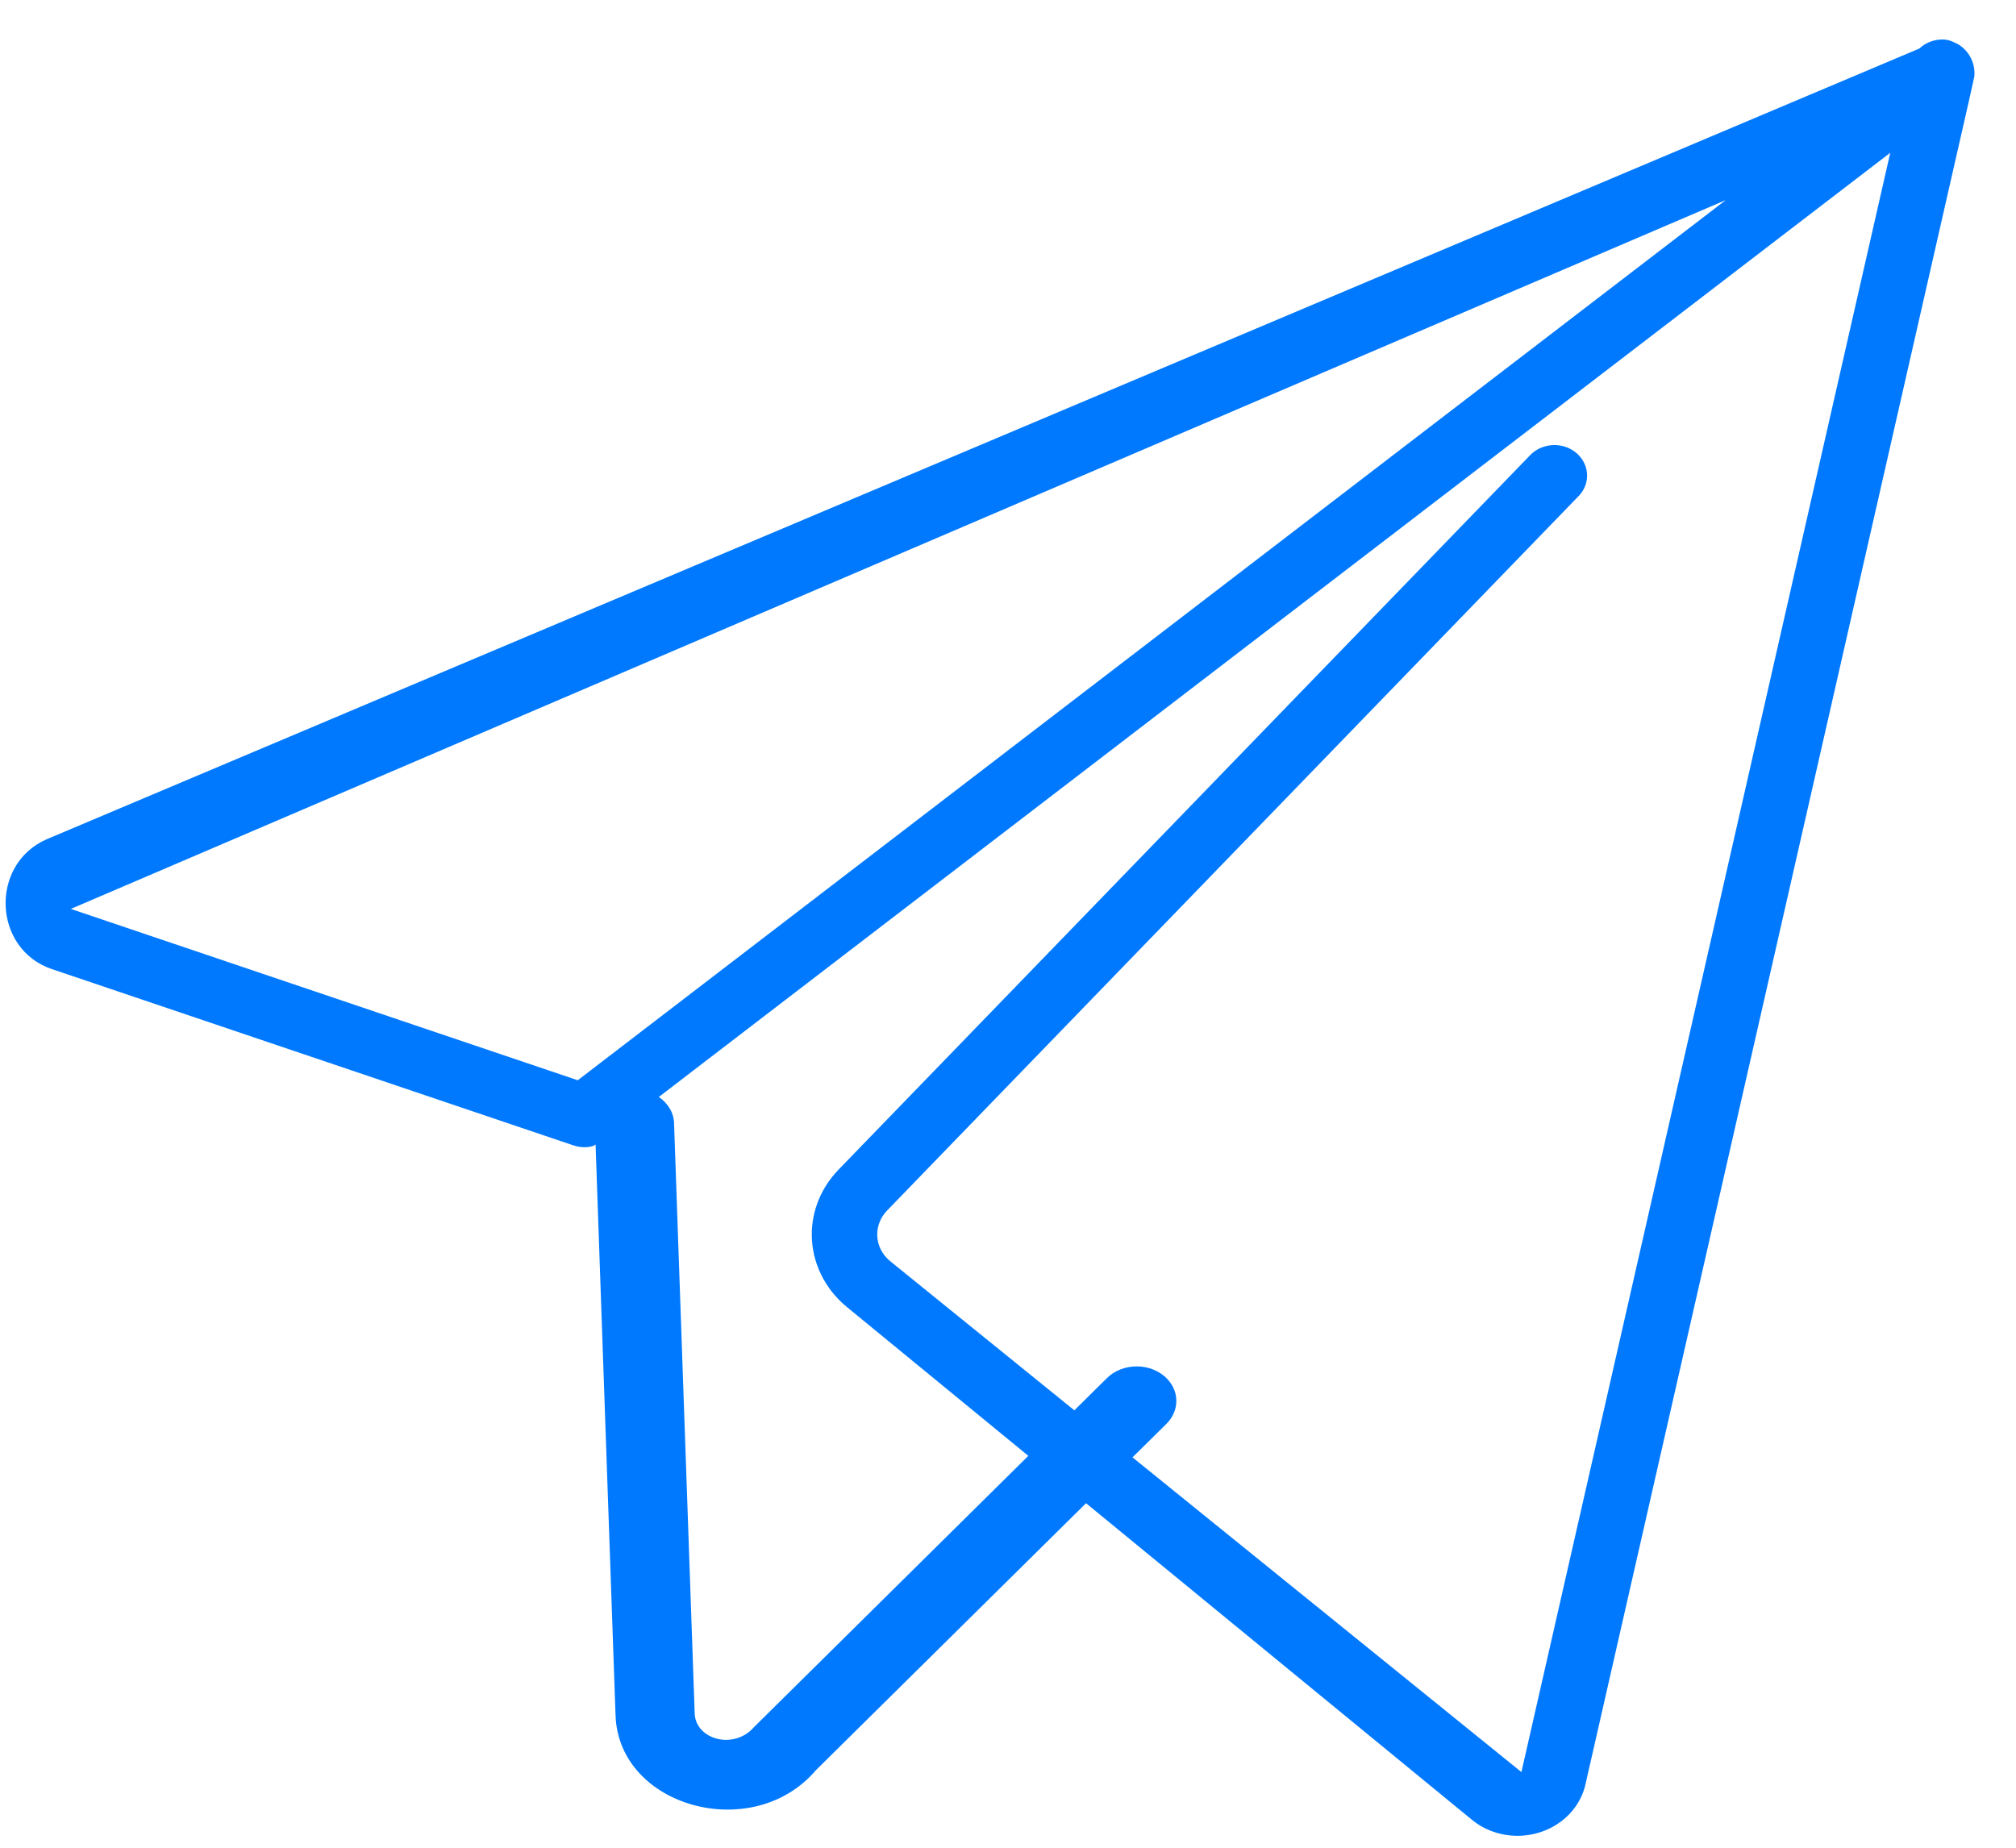
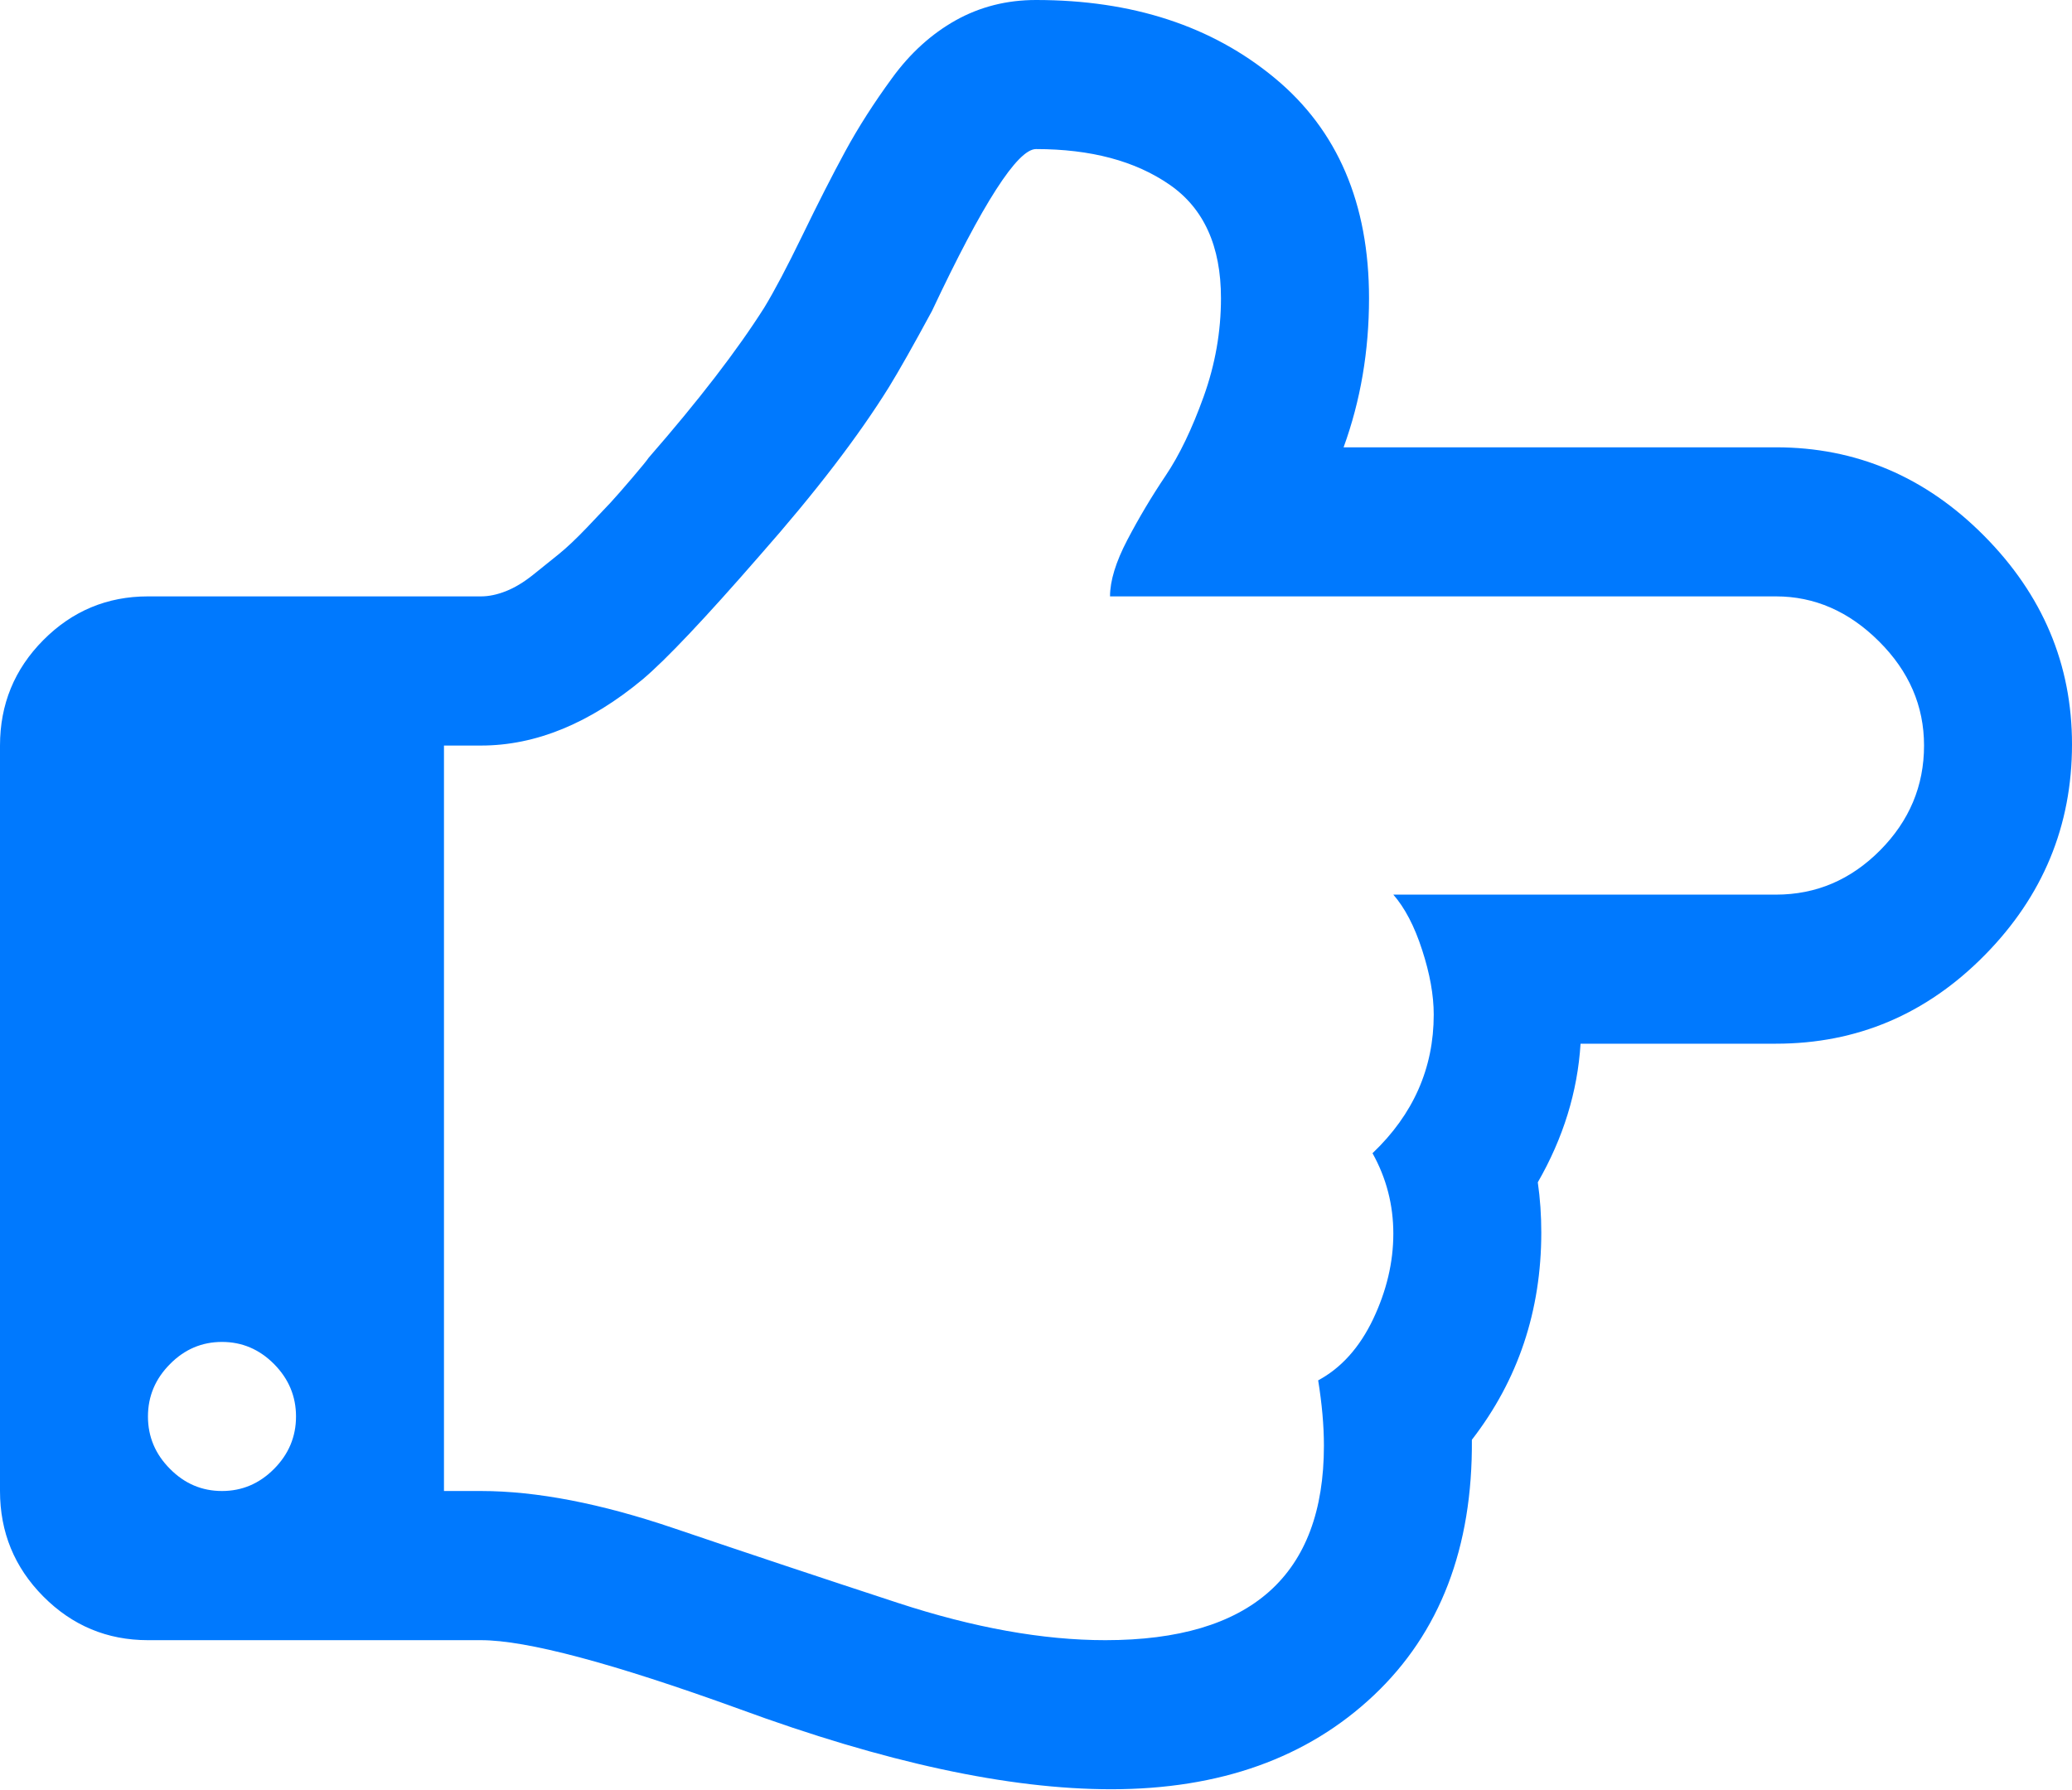
- <svg xmlns="http://www.w3.org/2000/svg" version="1.1" width="24px" height="22px">
-   <g transform="matrix(1 0 0 1 -1158 -387 )">
-     <path d="M 9.712 21.078  L 12.929 17.898  L 17.52 21.665  C 17.671 21.79  17.865 21.858  18.066 21.858  C 18.452 21.858  18.787 21.608  18.872 21.256  L 23.436 1.217  L 23.503 0.915  C 23.524 0.744  23.422 0.567  23.265 0.505  C 23.222 0.483  23.175 0.47  23.126 0.47  C 23.018 0.47  22.92 0.511  22.849 0.578  L 0.559 9.991  C -0.126 10.288  -0.086 11.3  0.616 11.538  L 6.831 13.639  C 6.943 13.677  7.067 13.656  7.09 13.626  L 7.328 20.425  C 7.366 21.519  8.964 21.956  9.712 21.078  Z M 6.878 12.862  L 0.843 10.822  L 20.545 2.382  L 6.878 12.862  Z M 8.025 13.386  C 8.025 13.254  7.954 13.137  7.843 13.061  L 22.503 1.819  L 18.112 21.099  L 13.482 17.352  L 13.886 16.953  C 13.962 16.877  14.004 16.781  14.004 16.68  C 14.004 16.453  13.793 16.269  13.532 16.269  C 13.397 16.269  13.268 16.319  13.178 16.408  L 12.79 16.792  L 10.597 15.016  C 10.499 14.936  10.443 14.82  10.443 14.699  C 10.443 14.594  10.484 14.494  10.558 14.416  L 18.781 5.919  C 18.853 5.851  18.894 5.759  18.894 5.663  C 18.894 5.462  18.72 5.299  18.505 5.299  C 18.389 5.299  18.279 5.348  18.205 5.431  L 9.982 13.927  C 9.778 14.138  9.664 14.413  9.664 14.698  C 9.664 15.03  9.817 15.345  10.083 15.563  L 12.242 17.334  L 8.979 20.561  C 8.74 20.84  8.281 20.714  8.27 20.4  L 8.025 13.386  Z " fill-rule="nonzero" fill="#0079fe" stroke="none" transform="matrix(1 0 0 1 1158 387 )" />
+ <svg xmlns="http://www.w3.org/2000/svg" version="1.1" width="22px" height="19px">
+   <g transform="matrix(1 0 0 1 -683 -444 )">
+     <path d="M 2.91 15.598  C 3.065 15.442  3.143 15.256  3.143 15.042  C 3.143 14.827  3.065 14.642  2.91 14.485  C 2.754 14.328  2.57 14.25  2.357 14.25  C 2.144 14.25  1.96 14.328  1.805 14.485  C 1.649 14.642  1.571 14.827  1.571 15.042  C 1.571 15.256  1.649 15.442  1.805 15.598  C 1.96 15.755  2.144 15.833  2.357 15.833  C 2.57 15.833  2.754 15.755  2.91 15.598  Z M 19.962 9.03  C 20.273 8.717  20.429 8.345  20.429 7.917  C 20.429 7.496  20.269 7.127  19.95 6.81  C 19.631 6.492  19.266 6.333  18.857 6.333  L 11.786 6.333  C 11.786 6.168  11.847 5.968  11.97 5.733  C 12.093 5.498  12.228 5.272  12.375 5.053  C 12.522 4.835  12.657 4.554  12.78 4.212  C 12.903 3.87  12.964 3.521  12.964 3.167  C 12.964 2.614  12.782 2.212  12.418 1.961  C 12.054 1.709  11.581 1.583  11 1.583  C 10.804 1.583  10.435 2.156  9.895 3.303  C 9.699 3.666  9.547 3.934  9.441 4.107  C 9.113 4.635  8.655 5.232  8.066 5.9  C 7.485 6.568  7.071 7.005  6.826 7.212  C 6.261 7.682  5.688 7.917  5.107 7.917  L 4.714 7.917  L 4.714 15.833  L 5.107 15.833  C 5.696 15.833  6.38 15.965  7.157 16.229  C 7.935 16.493  8.727 16.757  9.533 17.021  C 10.339 17.285  11.074 17.417  11.737 17.417  C 13.283 17.417  14.057 16.728  14.057 15.351  C 14.057 15.137  14.036 14.906  13.996 14.658  C 14.241 14.526  14.435 14.31  14.579 14.009  C 14.722 13.708  14.794 13.405  14.794 13.1  C 14.794 12.794  14.72 12.51  14.573 12.246  C 15.006 11.834  15.223 11.343  15.223 10.774  C 15.223 10.568  15.182 10.339  15.1 10.088  C 15.019 9.836  14.916 9.64  14.794 9.5  L 18.857 9.5  C 19.283 9.5  19.651 9.343  19.962 9.03  Z M 21.067 5.69  C 21.689 6.317  22 7.055  22 7.904  C 22 8.77  21.691 9.516  21.073 10.143  C 20.455 10.77  19.717 11.083  18.857 11.083  L 16.782 11.083  C 16.75 11.595  16.598 12.085  16.328 12.555  C 16.353 12.729  16.365 12.906  16.365 13.087  C 16.365 13.92  16.119 14.654  15.628 15.289  C 15.637 16.435  15.289 17.34  14.585 18.004  C 13.881 18.668  12.952 19  11.798 19  C 10.709 19  9.392 18.715  7.845 18.146  C 6.503 17.66  5.59 17.417  5.107 17.417  L 1.571 17.417  C 1.138 17.417  0.767 17.262  0.46 16.953  C 0.153 16.644  0 16.27  0 15.833  L 0 7.917  C 0 7.48  0.153 7.106  0.46 6.797  C 0.767 6.488  1.138 6.333  1.571 6.333  L 5.107 6.333  C 5.189 6.333  5.277 6.315  5.371 6.278  C 5.465 6.241  5.561 6.183  5.66 6.104  C 5.758 6.026  5.85 5.952  5.936 5.882  C 6.022 5.812  6.12 5.719  6.23 5.604  C 6.341 5.488  6.425 5.399  6.482 5.338  C 6.539 5.276  6.617 5.187  6.715 5.072  C 6.814 4.956  6.871 4.886  6.887 4.861  C 7.419 4.251  7.828 3.719  8.115 3.266  C 8.221 3.092  8.356 2.837  8.52 2.499  C 8.684 2.161  8.835 1.864  8.974 1.608  C 9.113 1.352  9.279 1.093  9.472 0.829  C 9.664 0.565  9.889 0.361  10.147 0.216  C 10.405 0.072  10.689 0  11 0  C 12.023 0  12.868 0.276  13.535 0.829  C 14.202 1.381  14.536 2.161  14.536 3.167  C 14.536 3.727  14.446 4.255  14.266 4.75  L 18.857 4.75  C 19.708 4.75  20.445 5.063  21.067 5.69  Z " fill-rule="nonzero" fill="#0079fe" stroke="none" transform="matrix(1 0 0 1 683 444 )" />
  </g>
</svg>
